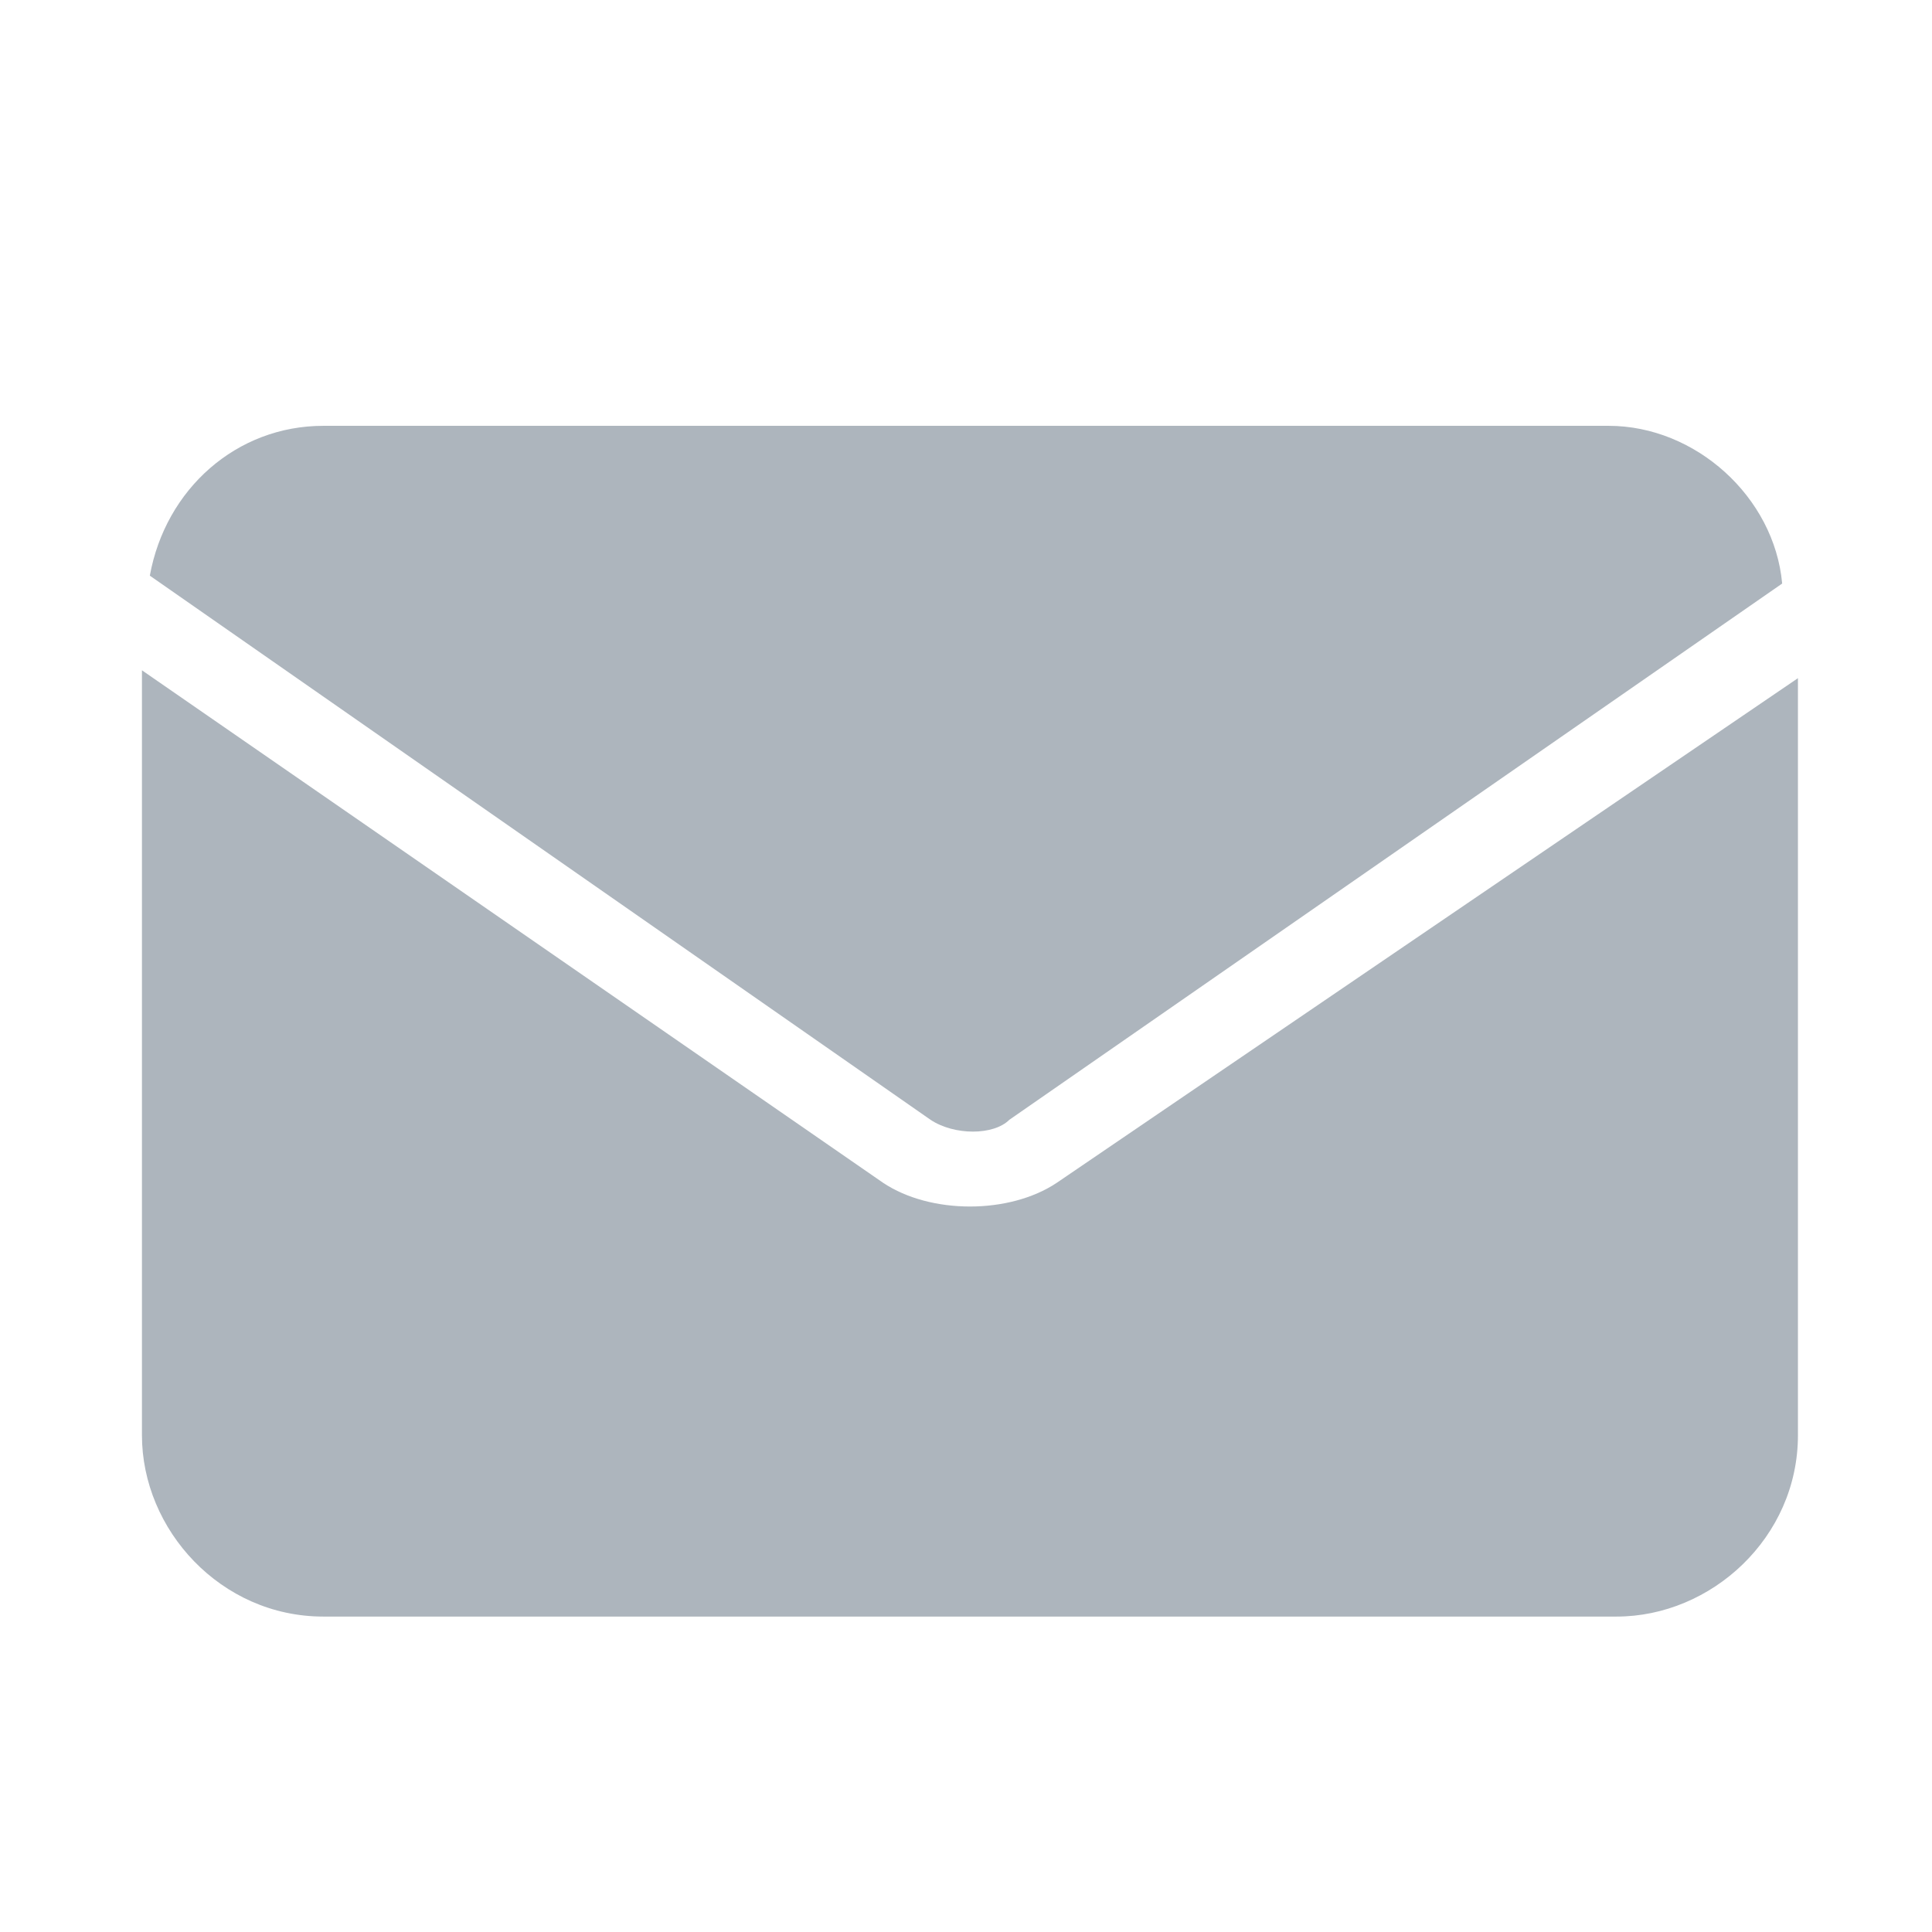
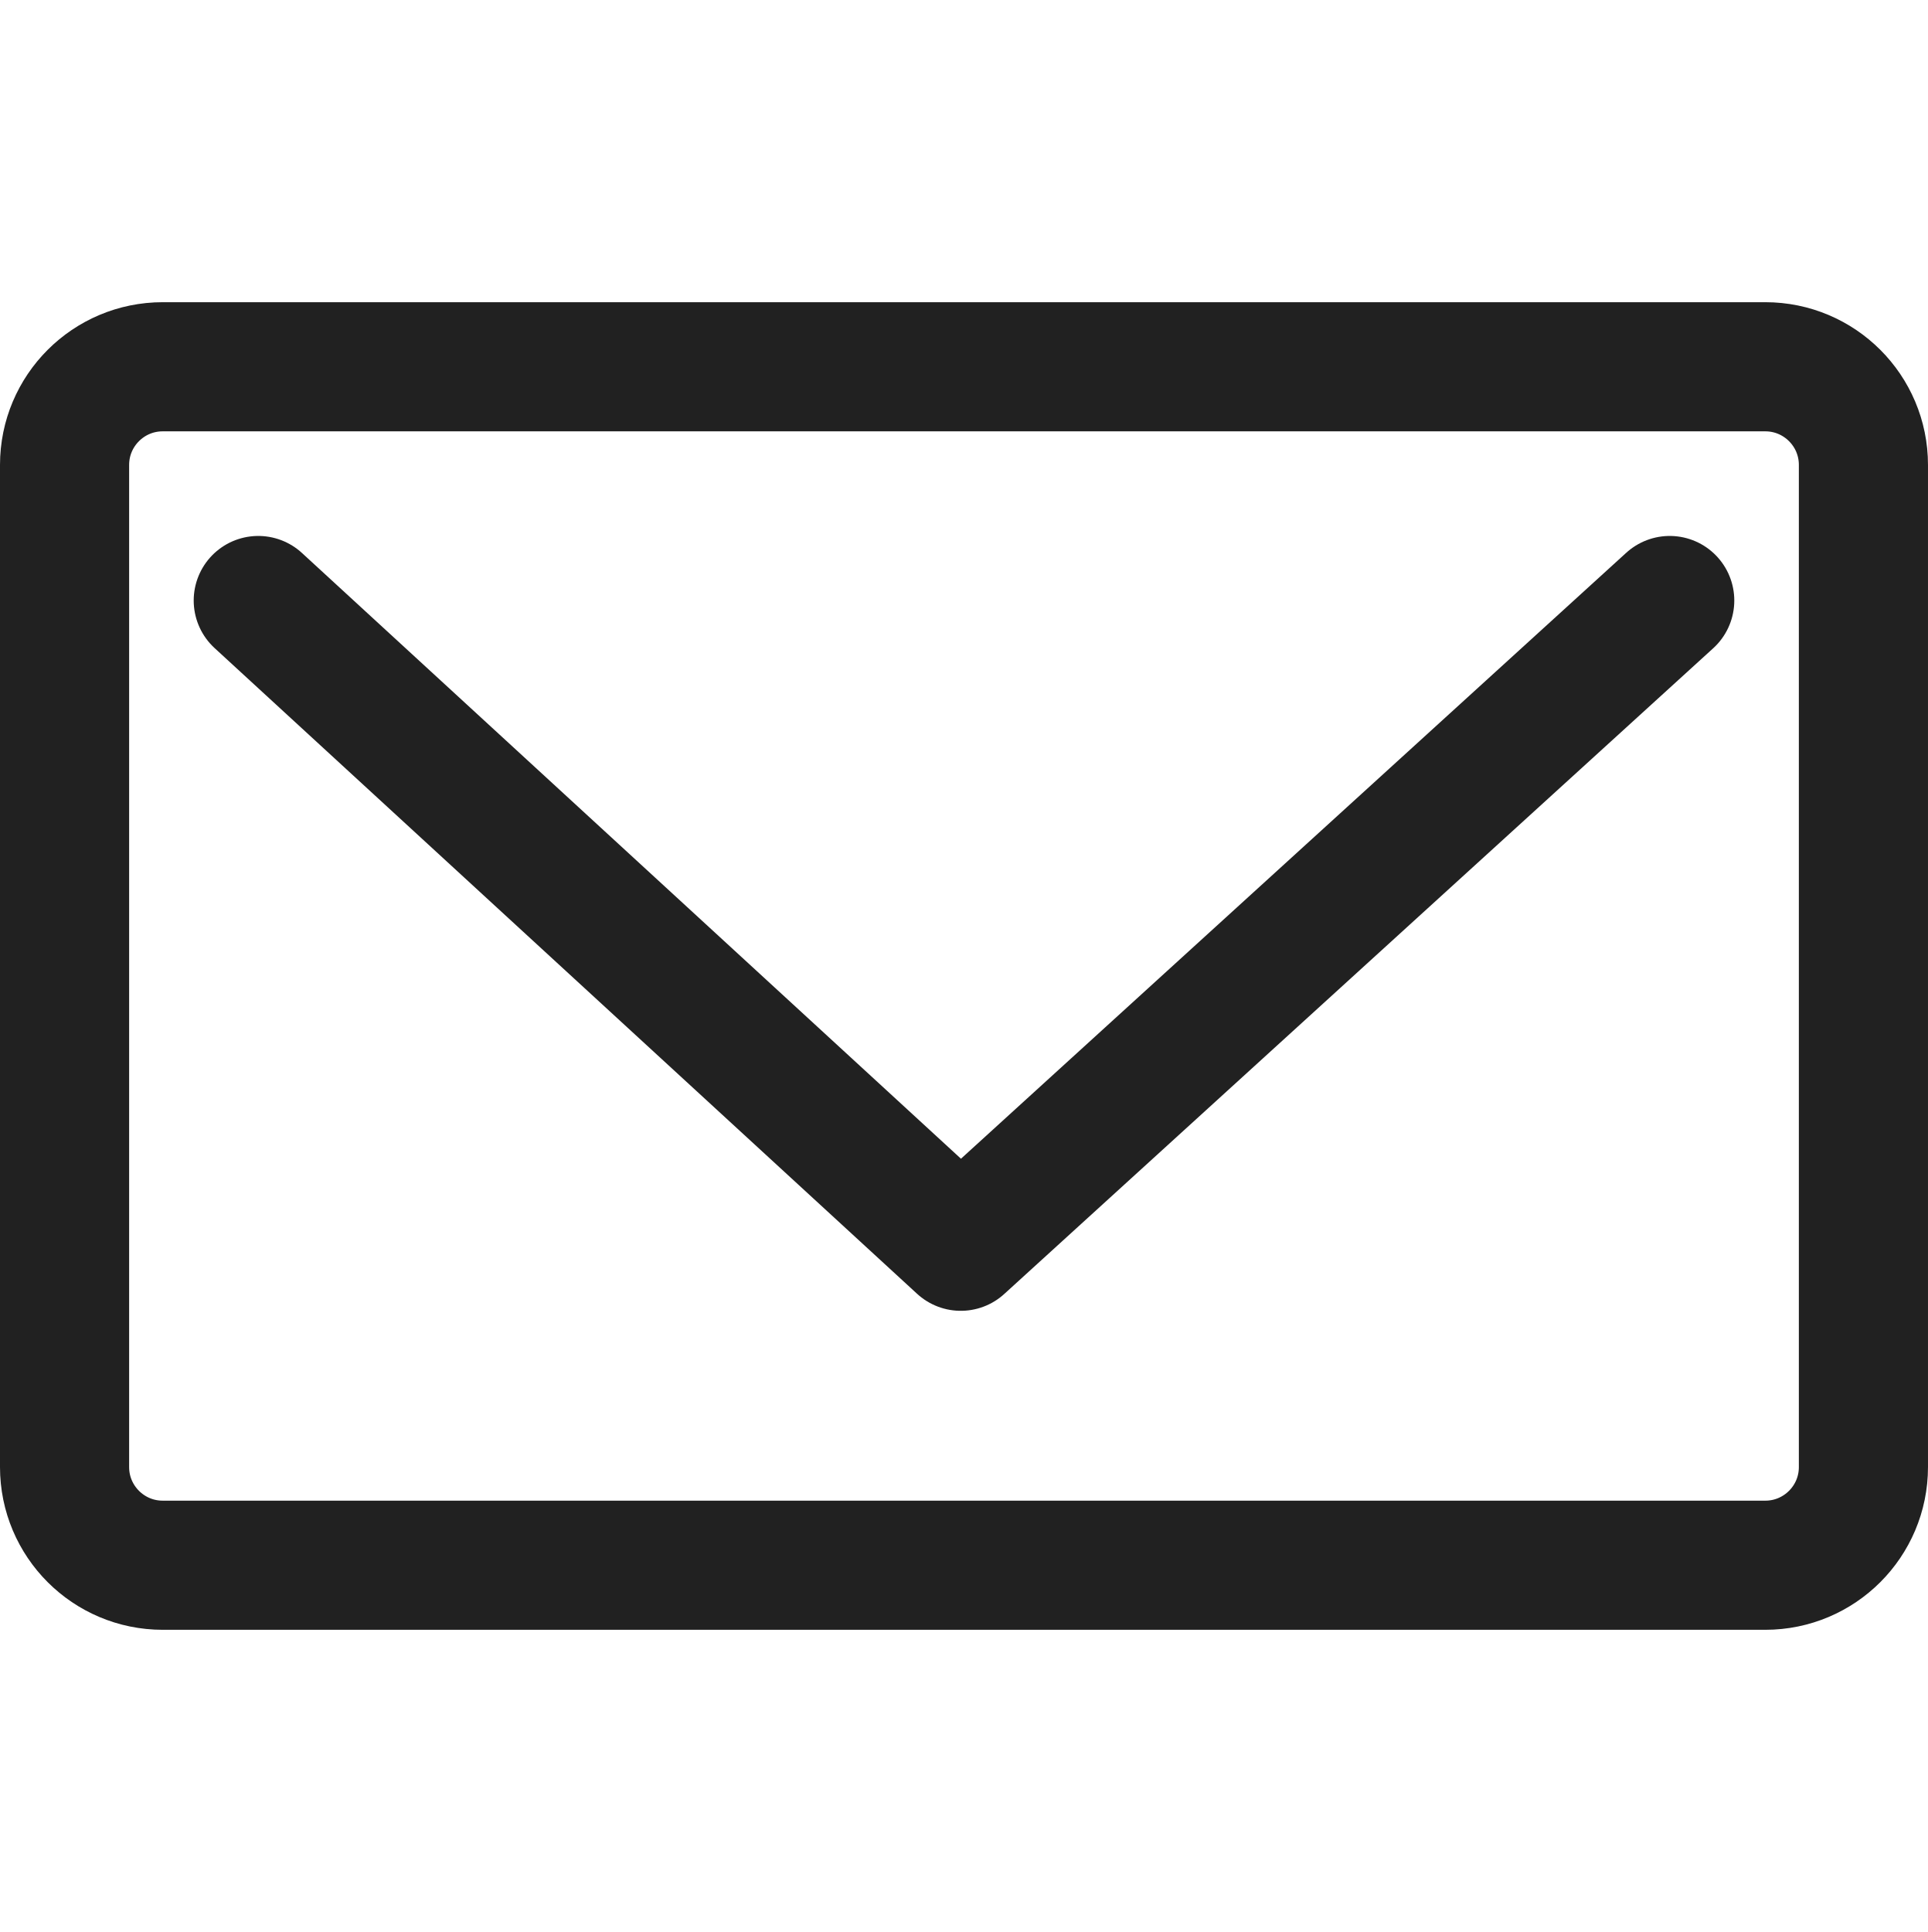
- <svg xmlns="http://www.w3.org/2000/svg" version="1.1" id="sun_hover" x="0px" y="0px" viewBox="0 0 24.5 24.5" style="enable-background:new 0 0 24.5 24.5;" xml:space="preserve">
-   <style type="text/css">
- 	.st0{fill:#ADB5BD;}
- </style>
-   <g>
-     <path class="st0" d="M11.8,14.2c0.3,0.2,0.8,0.2,1,0l9.8-6.8c-0.1-1.1-1.1-2-2.2-2H4.1c-1.1,0-2,0.8-2.2,1.9L11.8,14.2z" />
-     <path class="st0" d="M13.4,15c-0.3,0.2-0.7,0.3-1.1,0.3s-0.8-0.1-1.1-0.3L1.8,8.5v9.7c0,1.2,1,2.3,2.3,2.3h16.4   c1.2,0,2.3-1,2.3-2.3V8.6L13.4,15z" />
-   </g>
+ <svg xmlns="http://www.w3.org/2000/svg" id="email" viewBox="0 0 14.93 14.96">
+   <defs>
+     <style>.cls-1{fill:none;stroke:#212121;stroke-linecap:round;stroke-linejoin:round;}</style>
+   </defs>
+   <polyline class="cls-1" points="2 4.65 7.44 9.65 12.93 4.65" />
+   <rect class="cls-1" x=".5" y="2.84" width="13.93" height="9.28" rx=".76" ry=".76" />
</svg>
